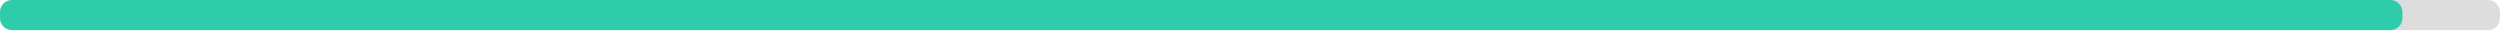
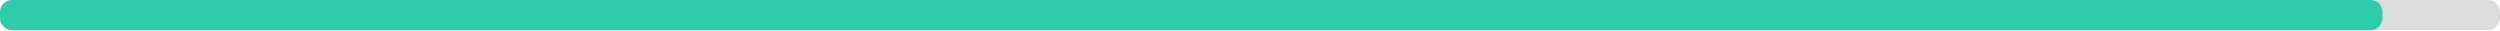
<svg xmlns="http://www.w3.org/2000/svg" width="830" height="10">
  <g>
    <rect style="fill: #ddd;" height="10" width="830" rx="4" y="0" x="0" />
-     <rect style="fill: #2eccaa;" height="10" width="797.6" rx="4" y="0" x="0" />
+     <rect style="fill: #2eccaa;" height="10" width="791" rx="4" y="0" x="0" />
  </g>
</svg>
